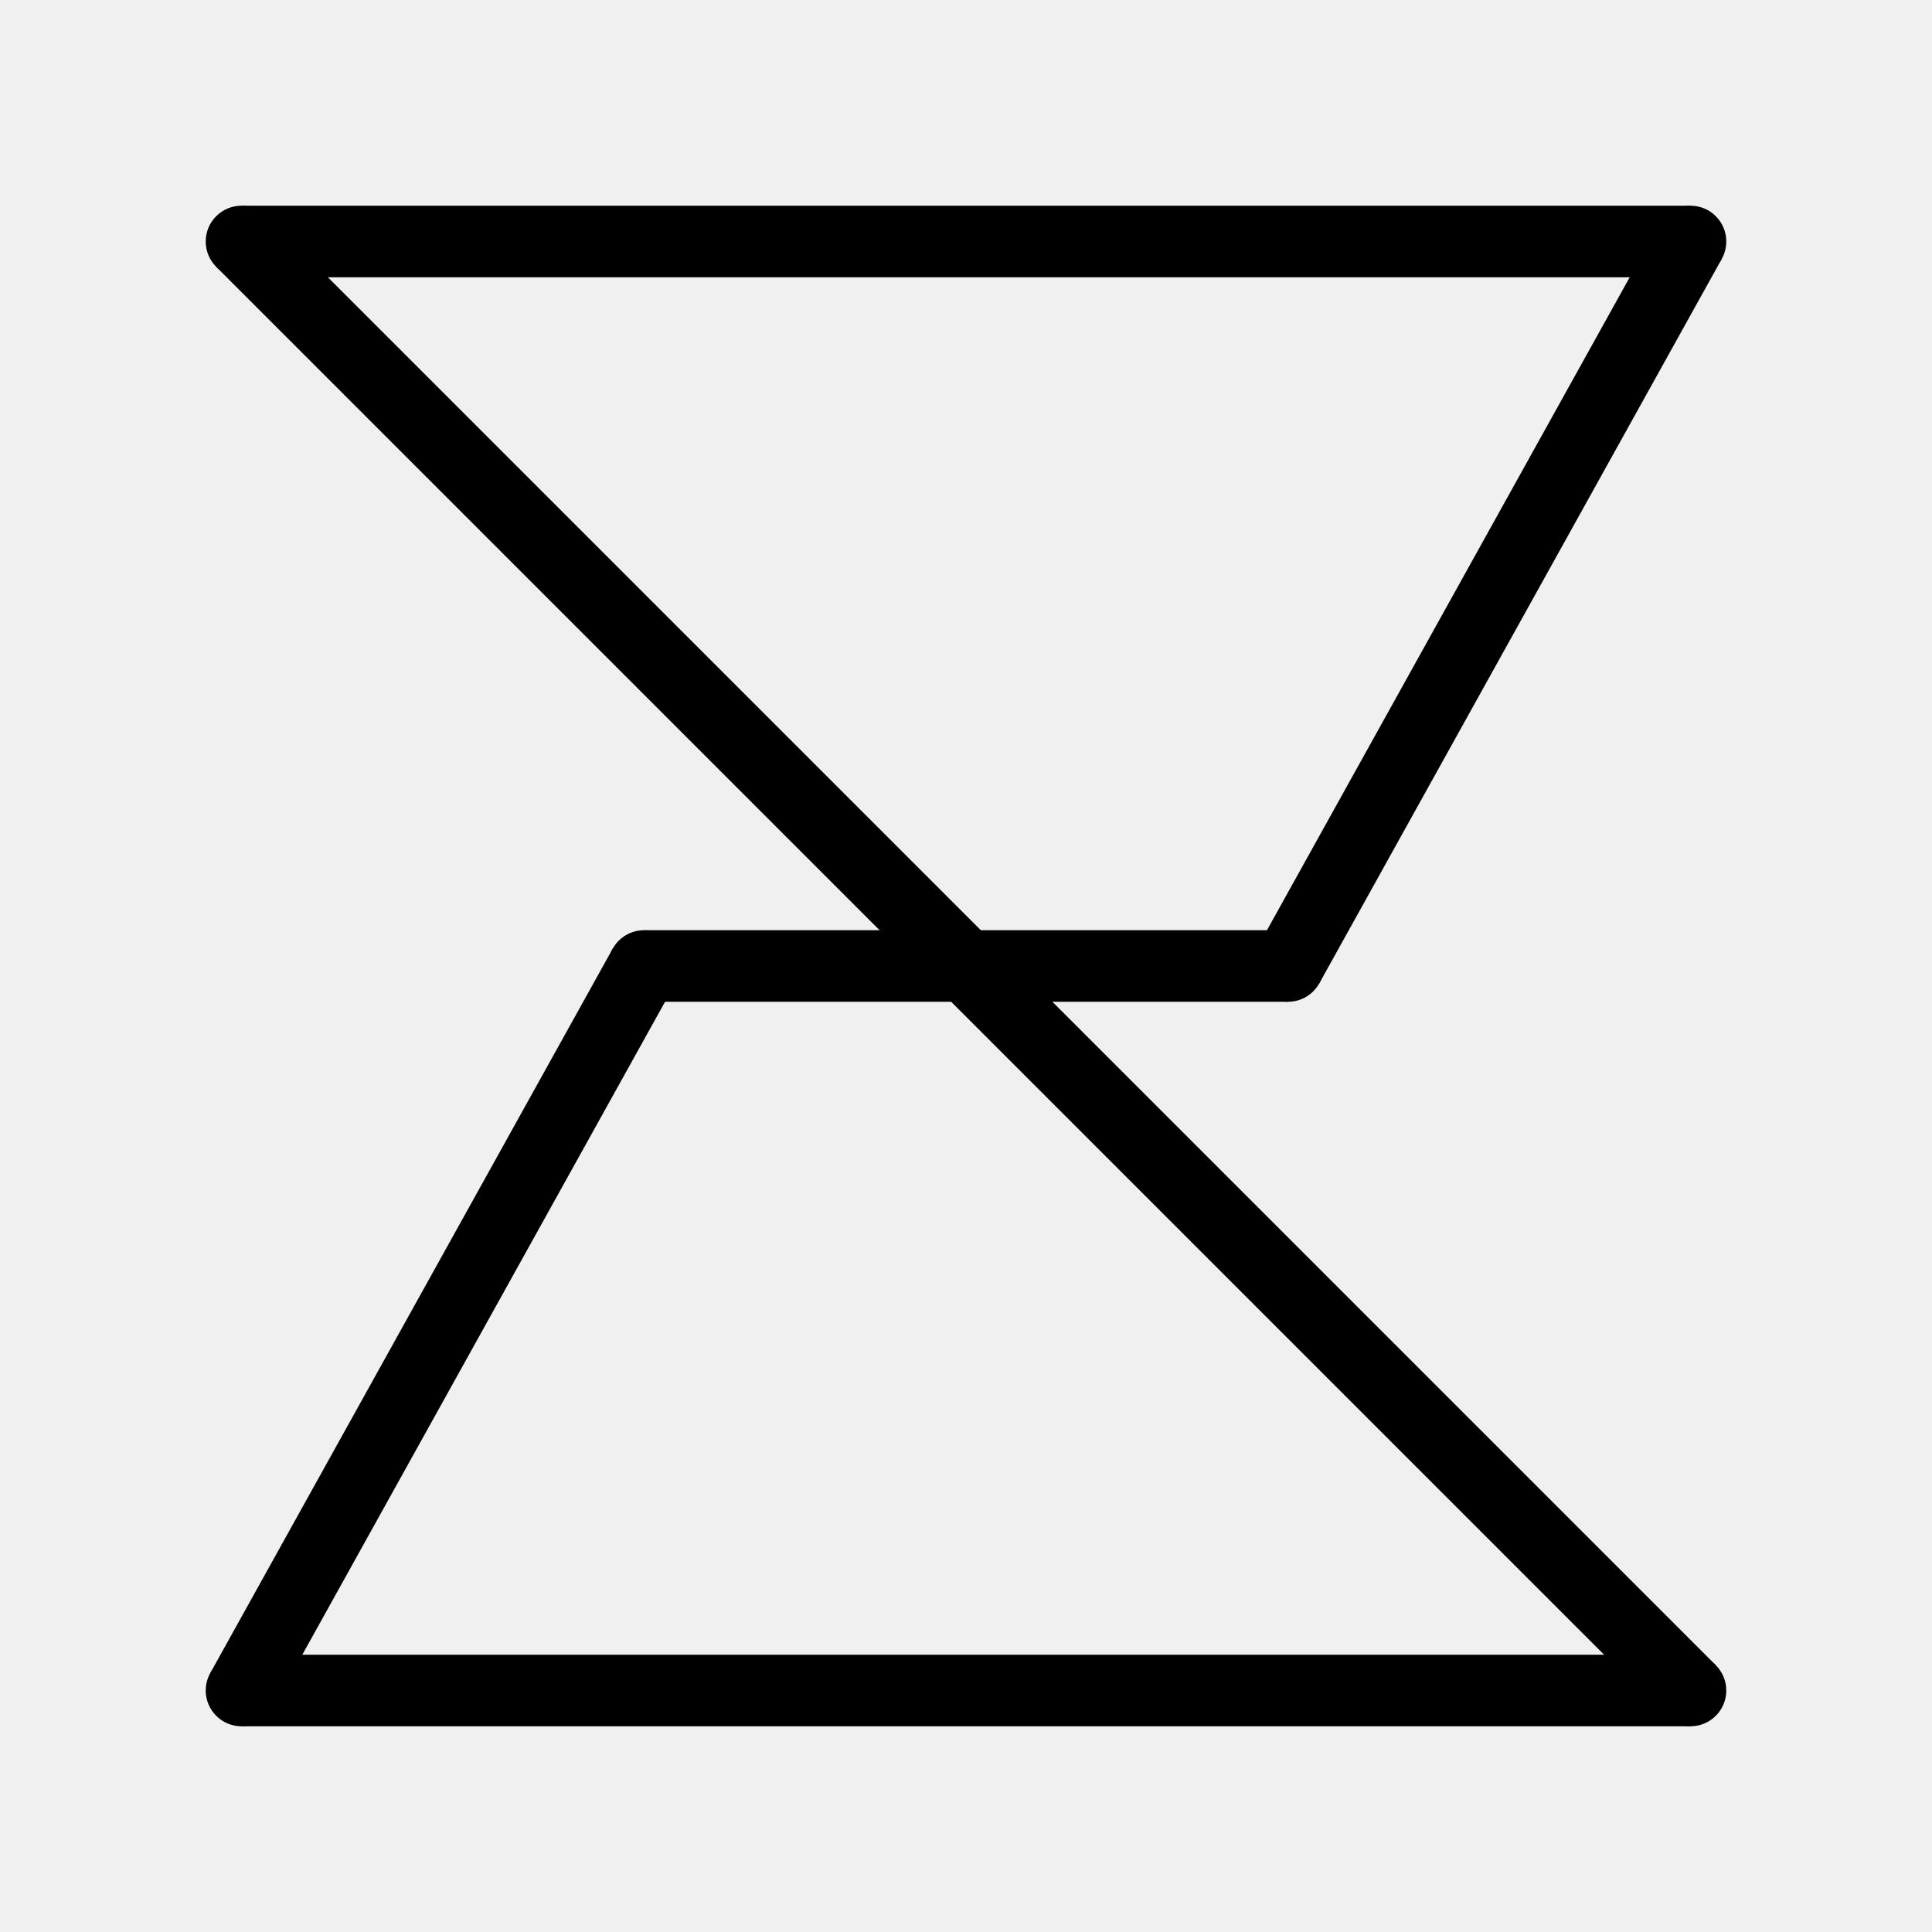
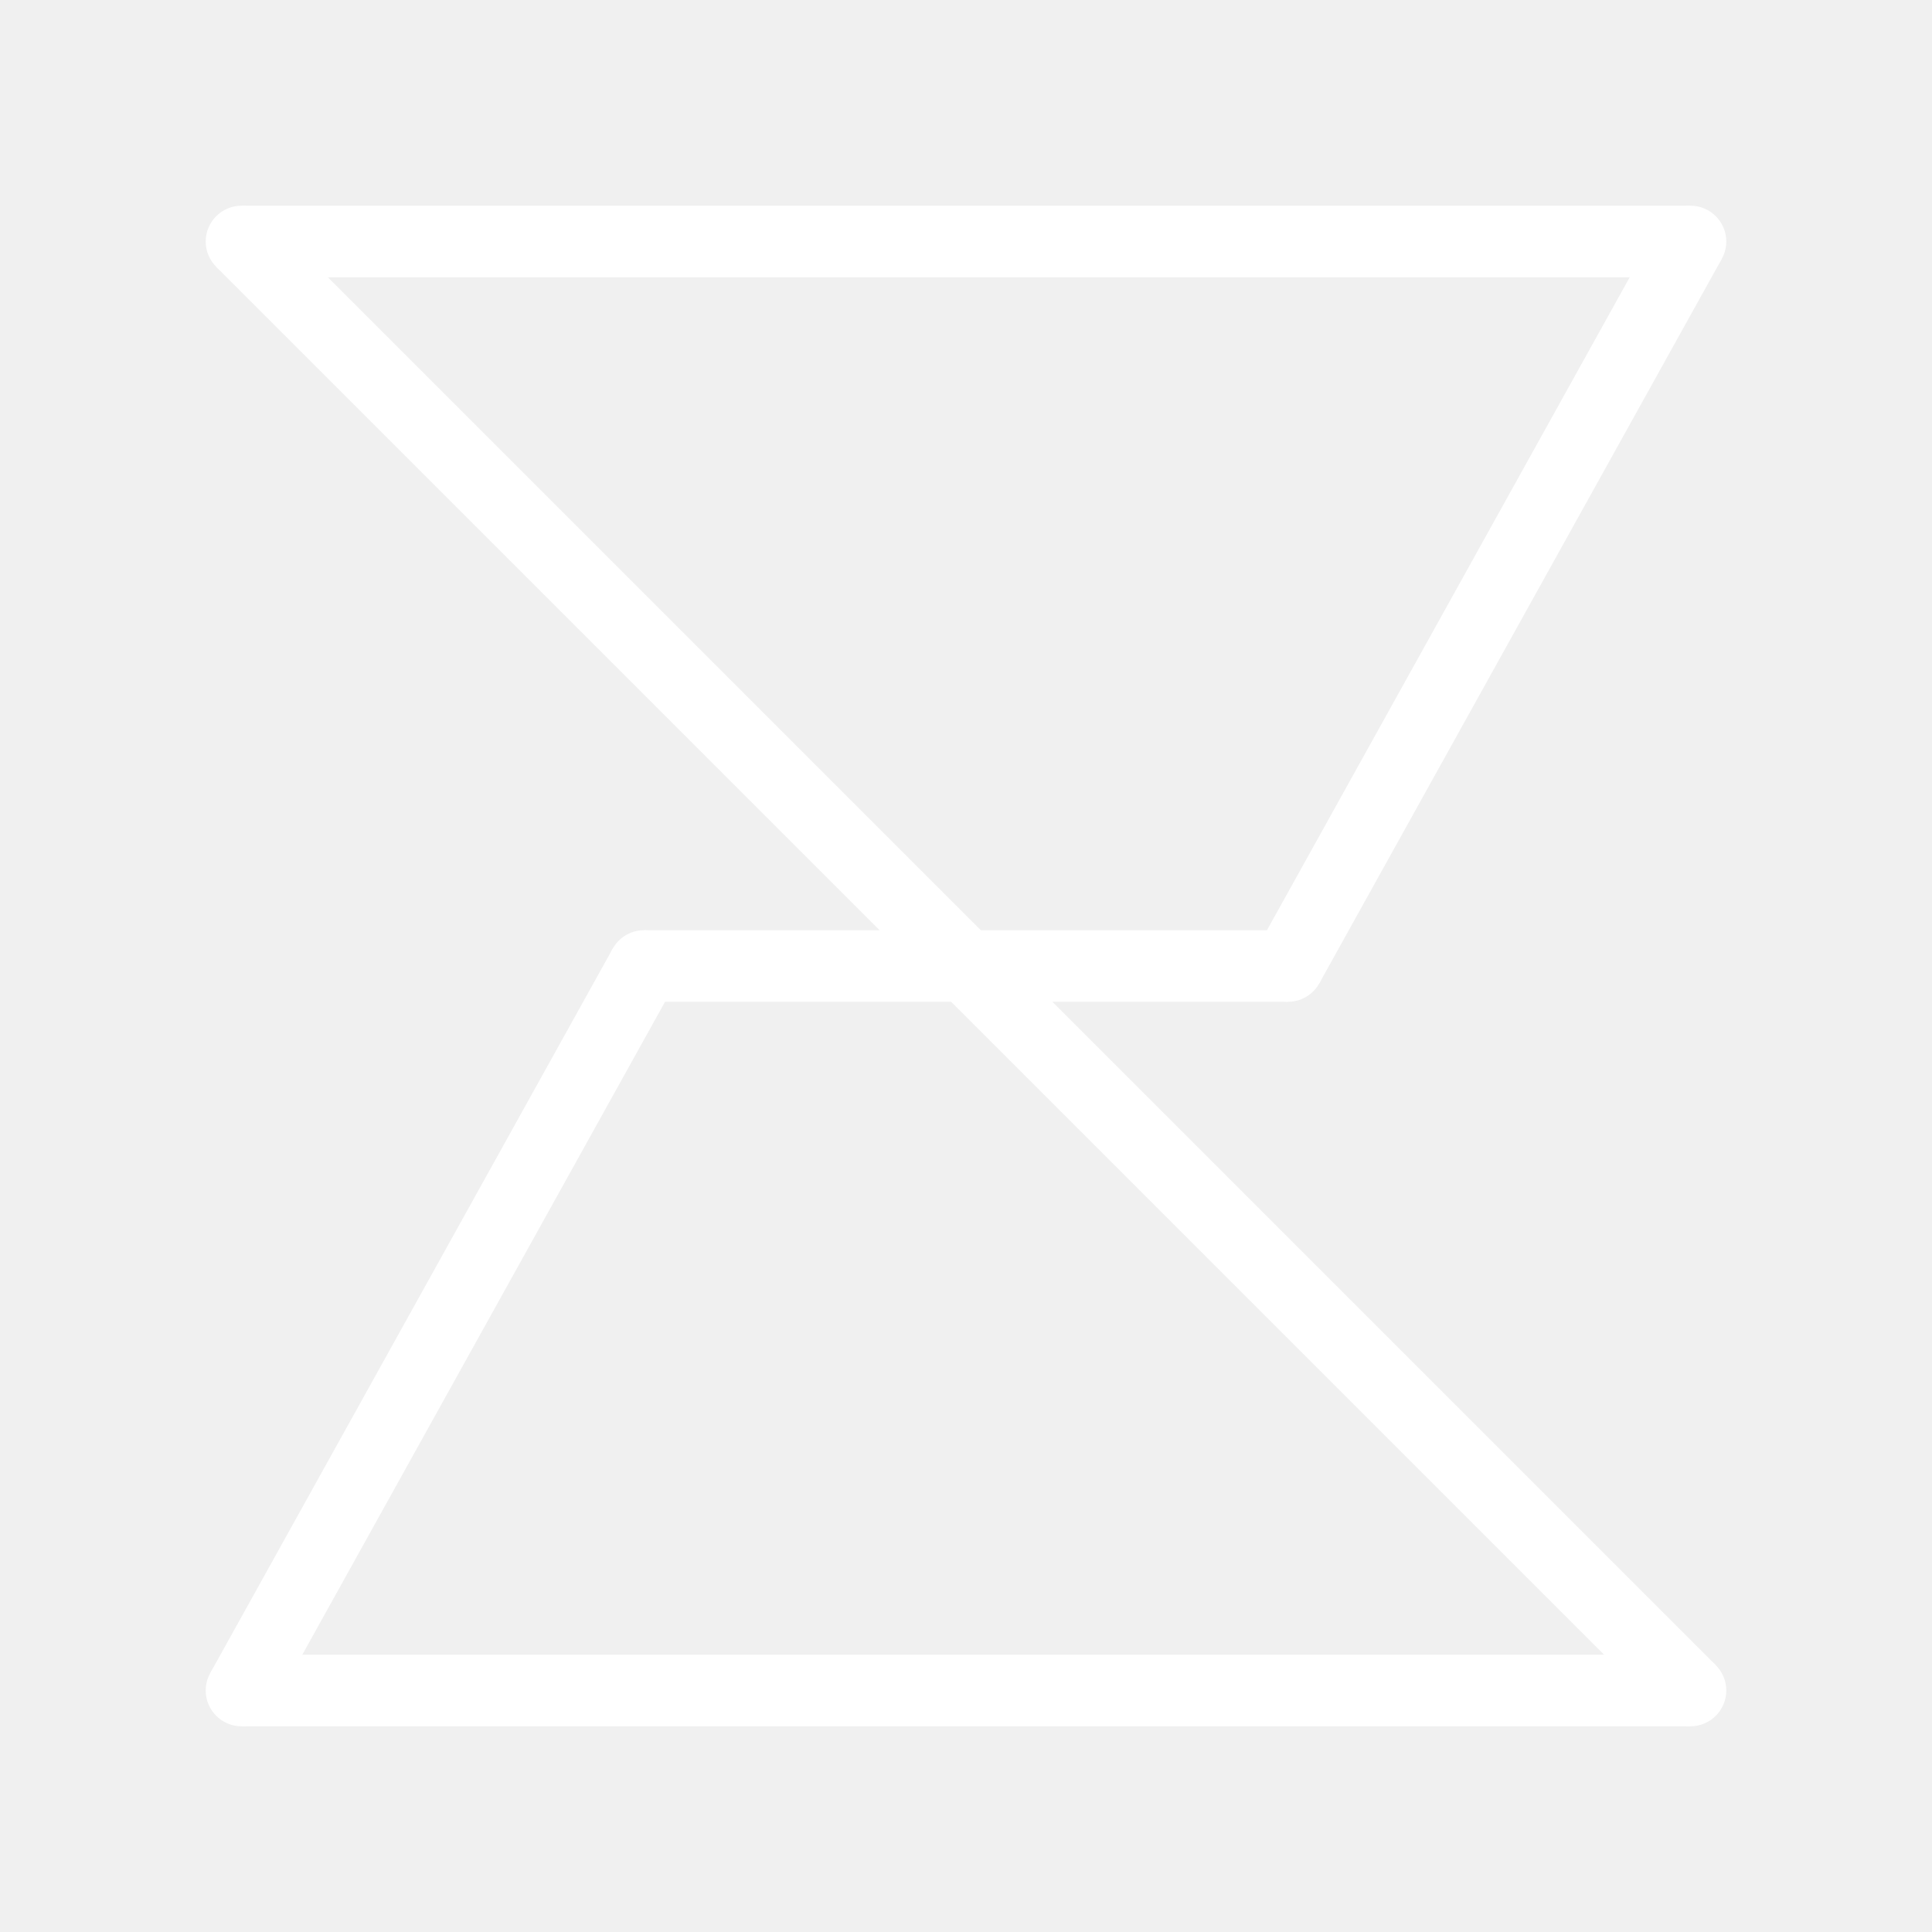
<svg xmlns="http://www.w3.org/2000/svg" version="1.1" width="216" height="216">
-   <circle cx="27" cy="27" fill="#000" r="4" />
-   <circle cx="27" cy="189" fill="#000" r="4" />
-   <circle cx="189" cy="27" fill="#000" r="4" />
-   <circle cx="189" cy="189" fill="#000" r="4" />
-   <circle cx="72" cy="108" fill="#000" r="4" />
-   <circle cx="144" cy="108" fill="#000" r="4" />
-   <line x1="27" y1="27" x2="189" y2="27" stroke="#000" stroke-width="8" />
-   <line x1="27" y1="189" x2="189" y2="189" stroke="#000" stroke-width="8" />
-   <line x1="27" y1="27" x2="189" y2="189" stroke="#000" stroke-width="8" />
-   <line x1="27" y1="189" x2="72" y2="108" stroke="#000" stroke-width="8" />
-   <line x1="189" y1="27" x2="144" y2="108" stroke="#000" stroke-width="8" />
-   <line x1="72" y1="108" x2="144" y2="108" stroke="#000" stroke-width="8" />
+   <style>
+     svg {
+       background: rgba(0, 0, 0, 0);
+     }
+   </style>
+   <circle cx="27" cy="27" fill="#fff" r="4" />
+   <circle cx="27" cy="189" fill="#fff" r="4" />
+   <circle cx="189" cy="27" fill="#fff" r="4" />
+   <circle cx="189" cy="189" fill="#fff" r="4" />
+   <circle cx="72" cy="108" fill="#fff" r="4" />
+   <circle cx="144" cy="108" fill="#fff" r="4" />
+   <line x1="27" y1="27" x2="189" y2="27" stroke="#fff" stroke-width="8" />
+   <line x1="27" y1="189" x2="189" y2="189" stroke="#fff" stroke-width="8" />
+   <line x1="27" y1="27" x2="189" y2="189" stroke="#fff" stroke-width="8" />
+   <line x1="27" y1="189" x2="72" y2="108" stroke="#fff" stroke-width="8" />
+   <line x1="189" y1="27" x2="144" y2="108" stroke="#fff" stroke-width="8" />
+   <line x1="72" y1="108" x2="144" y2="108" stroke="#fff" stroke-width="8" />
</svg>
